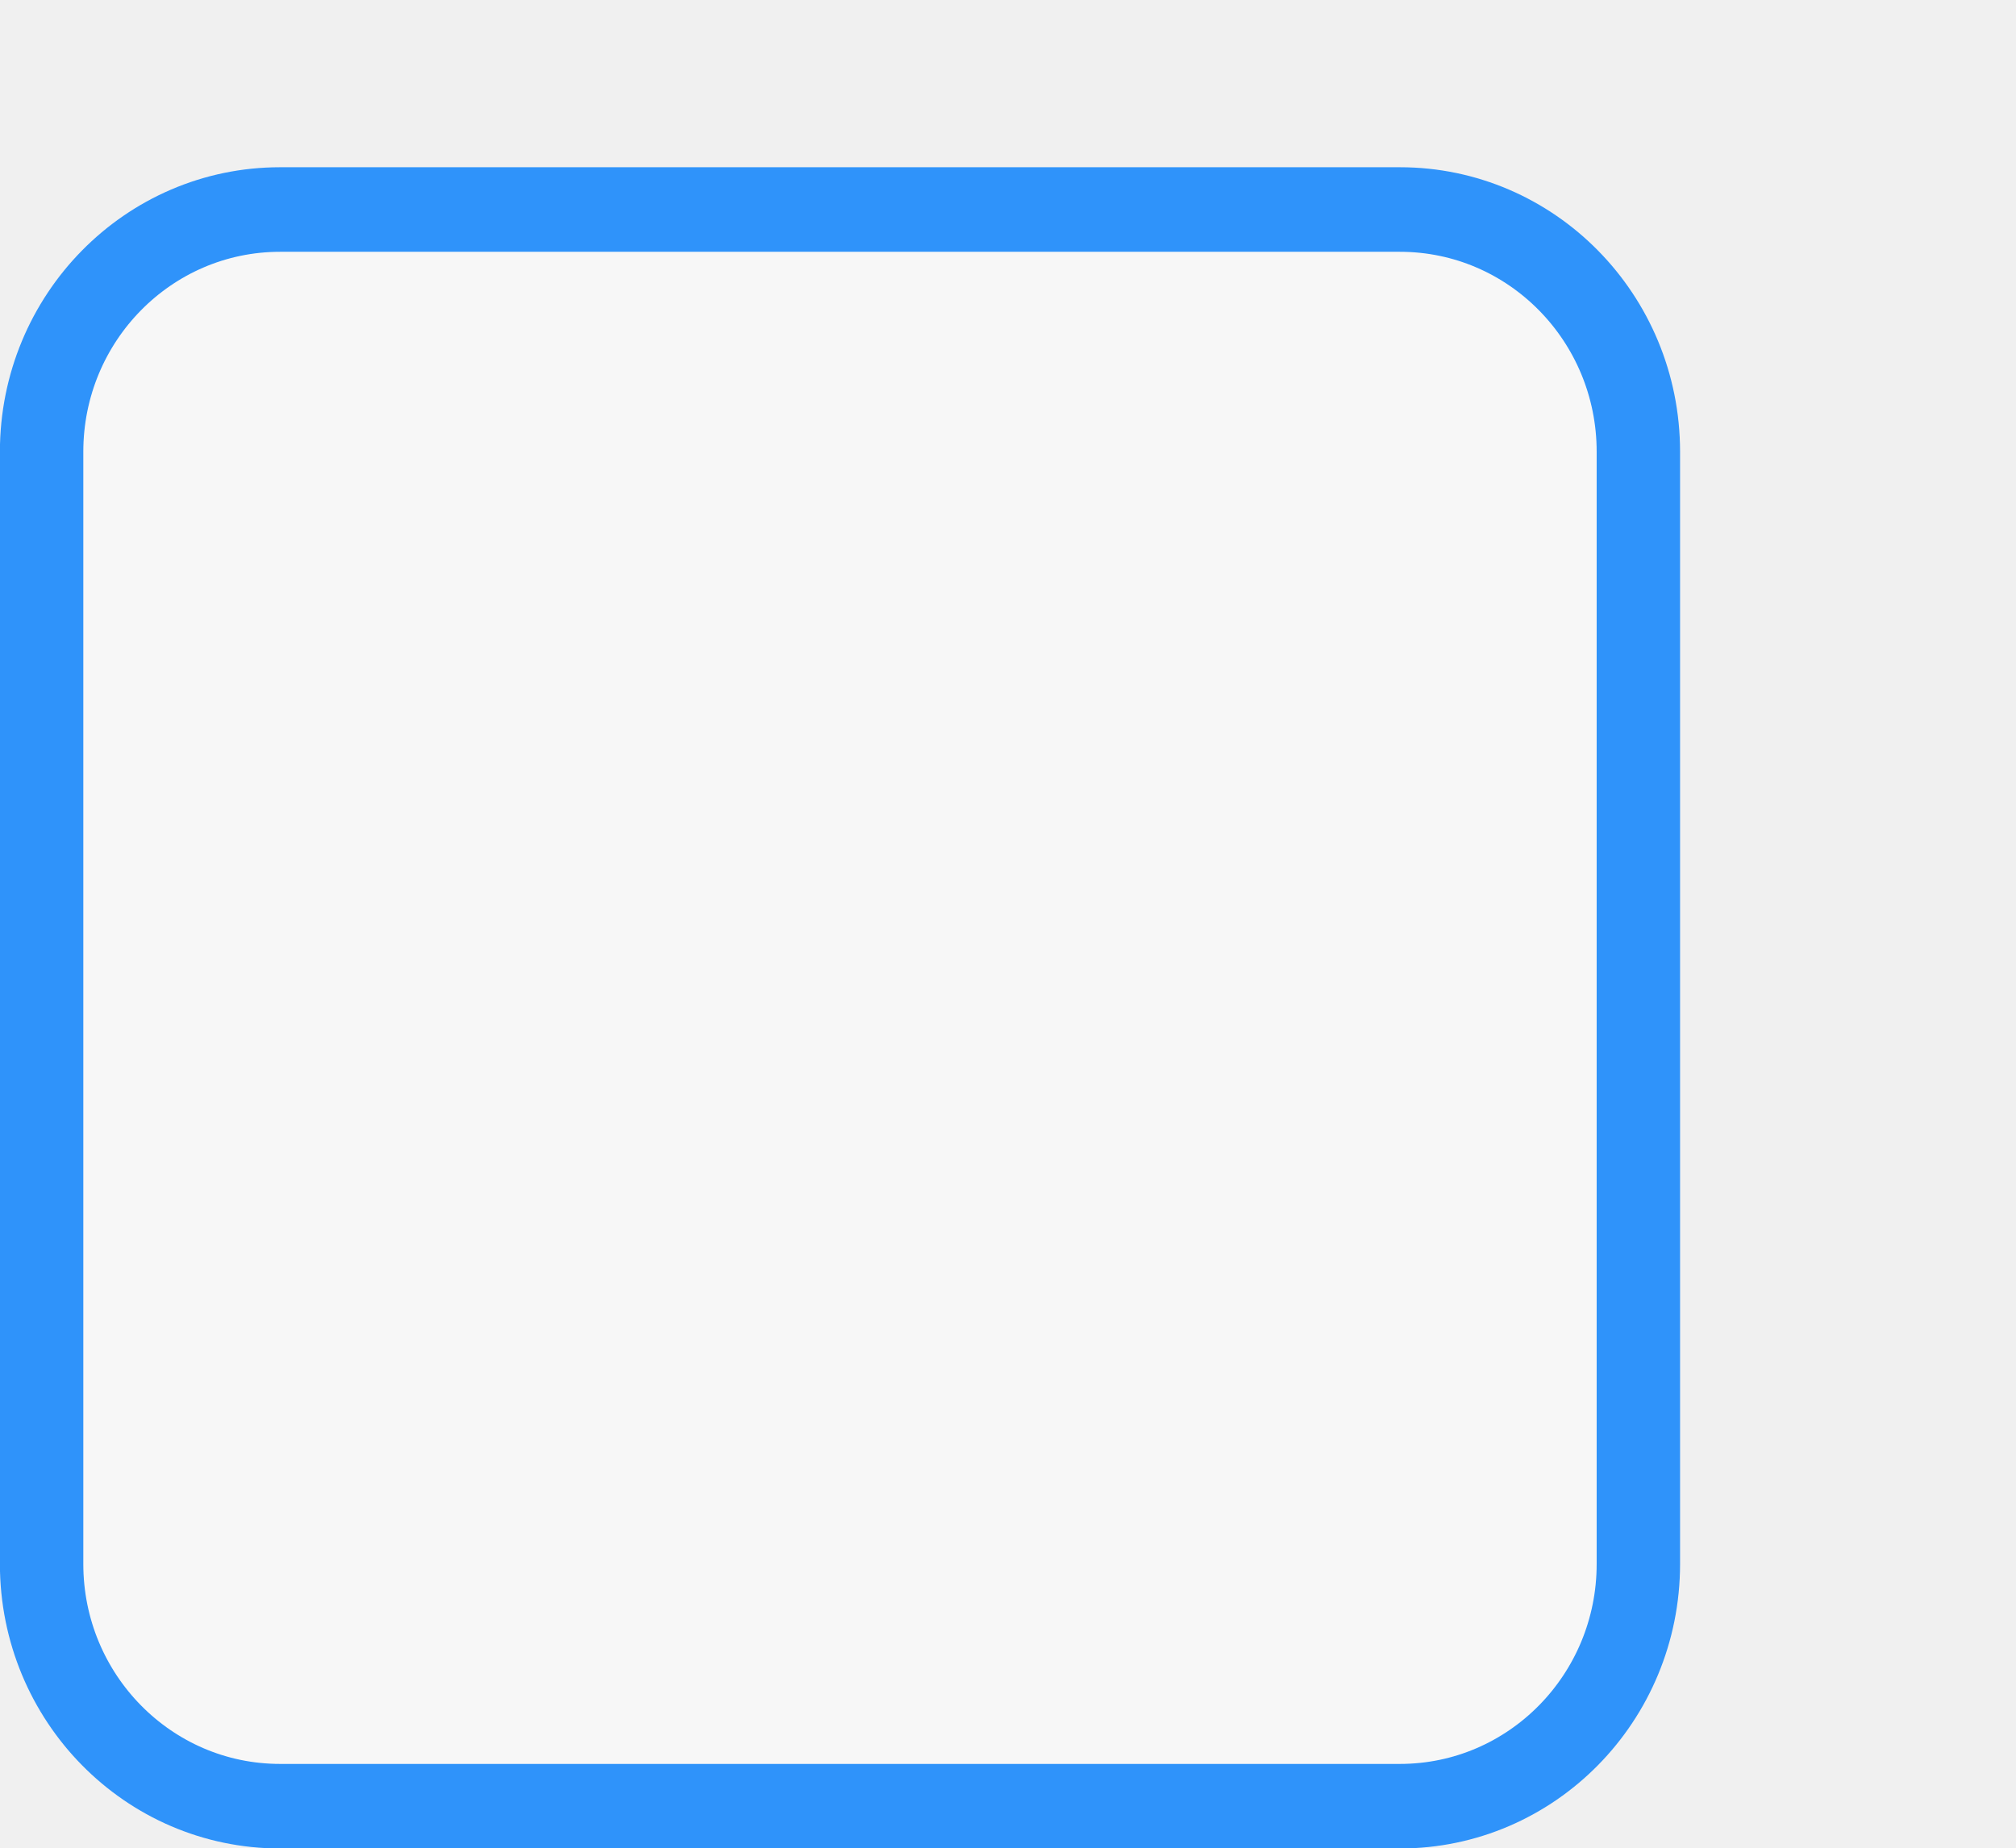
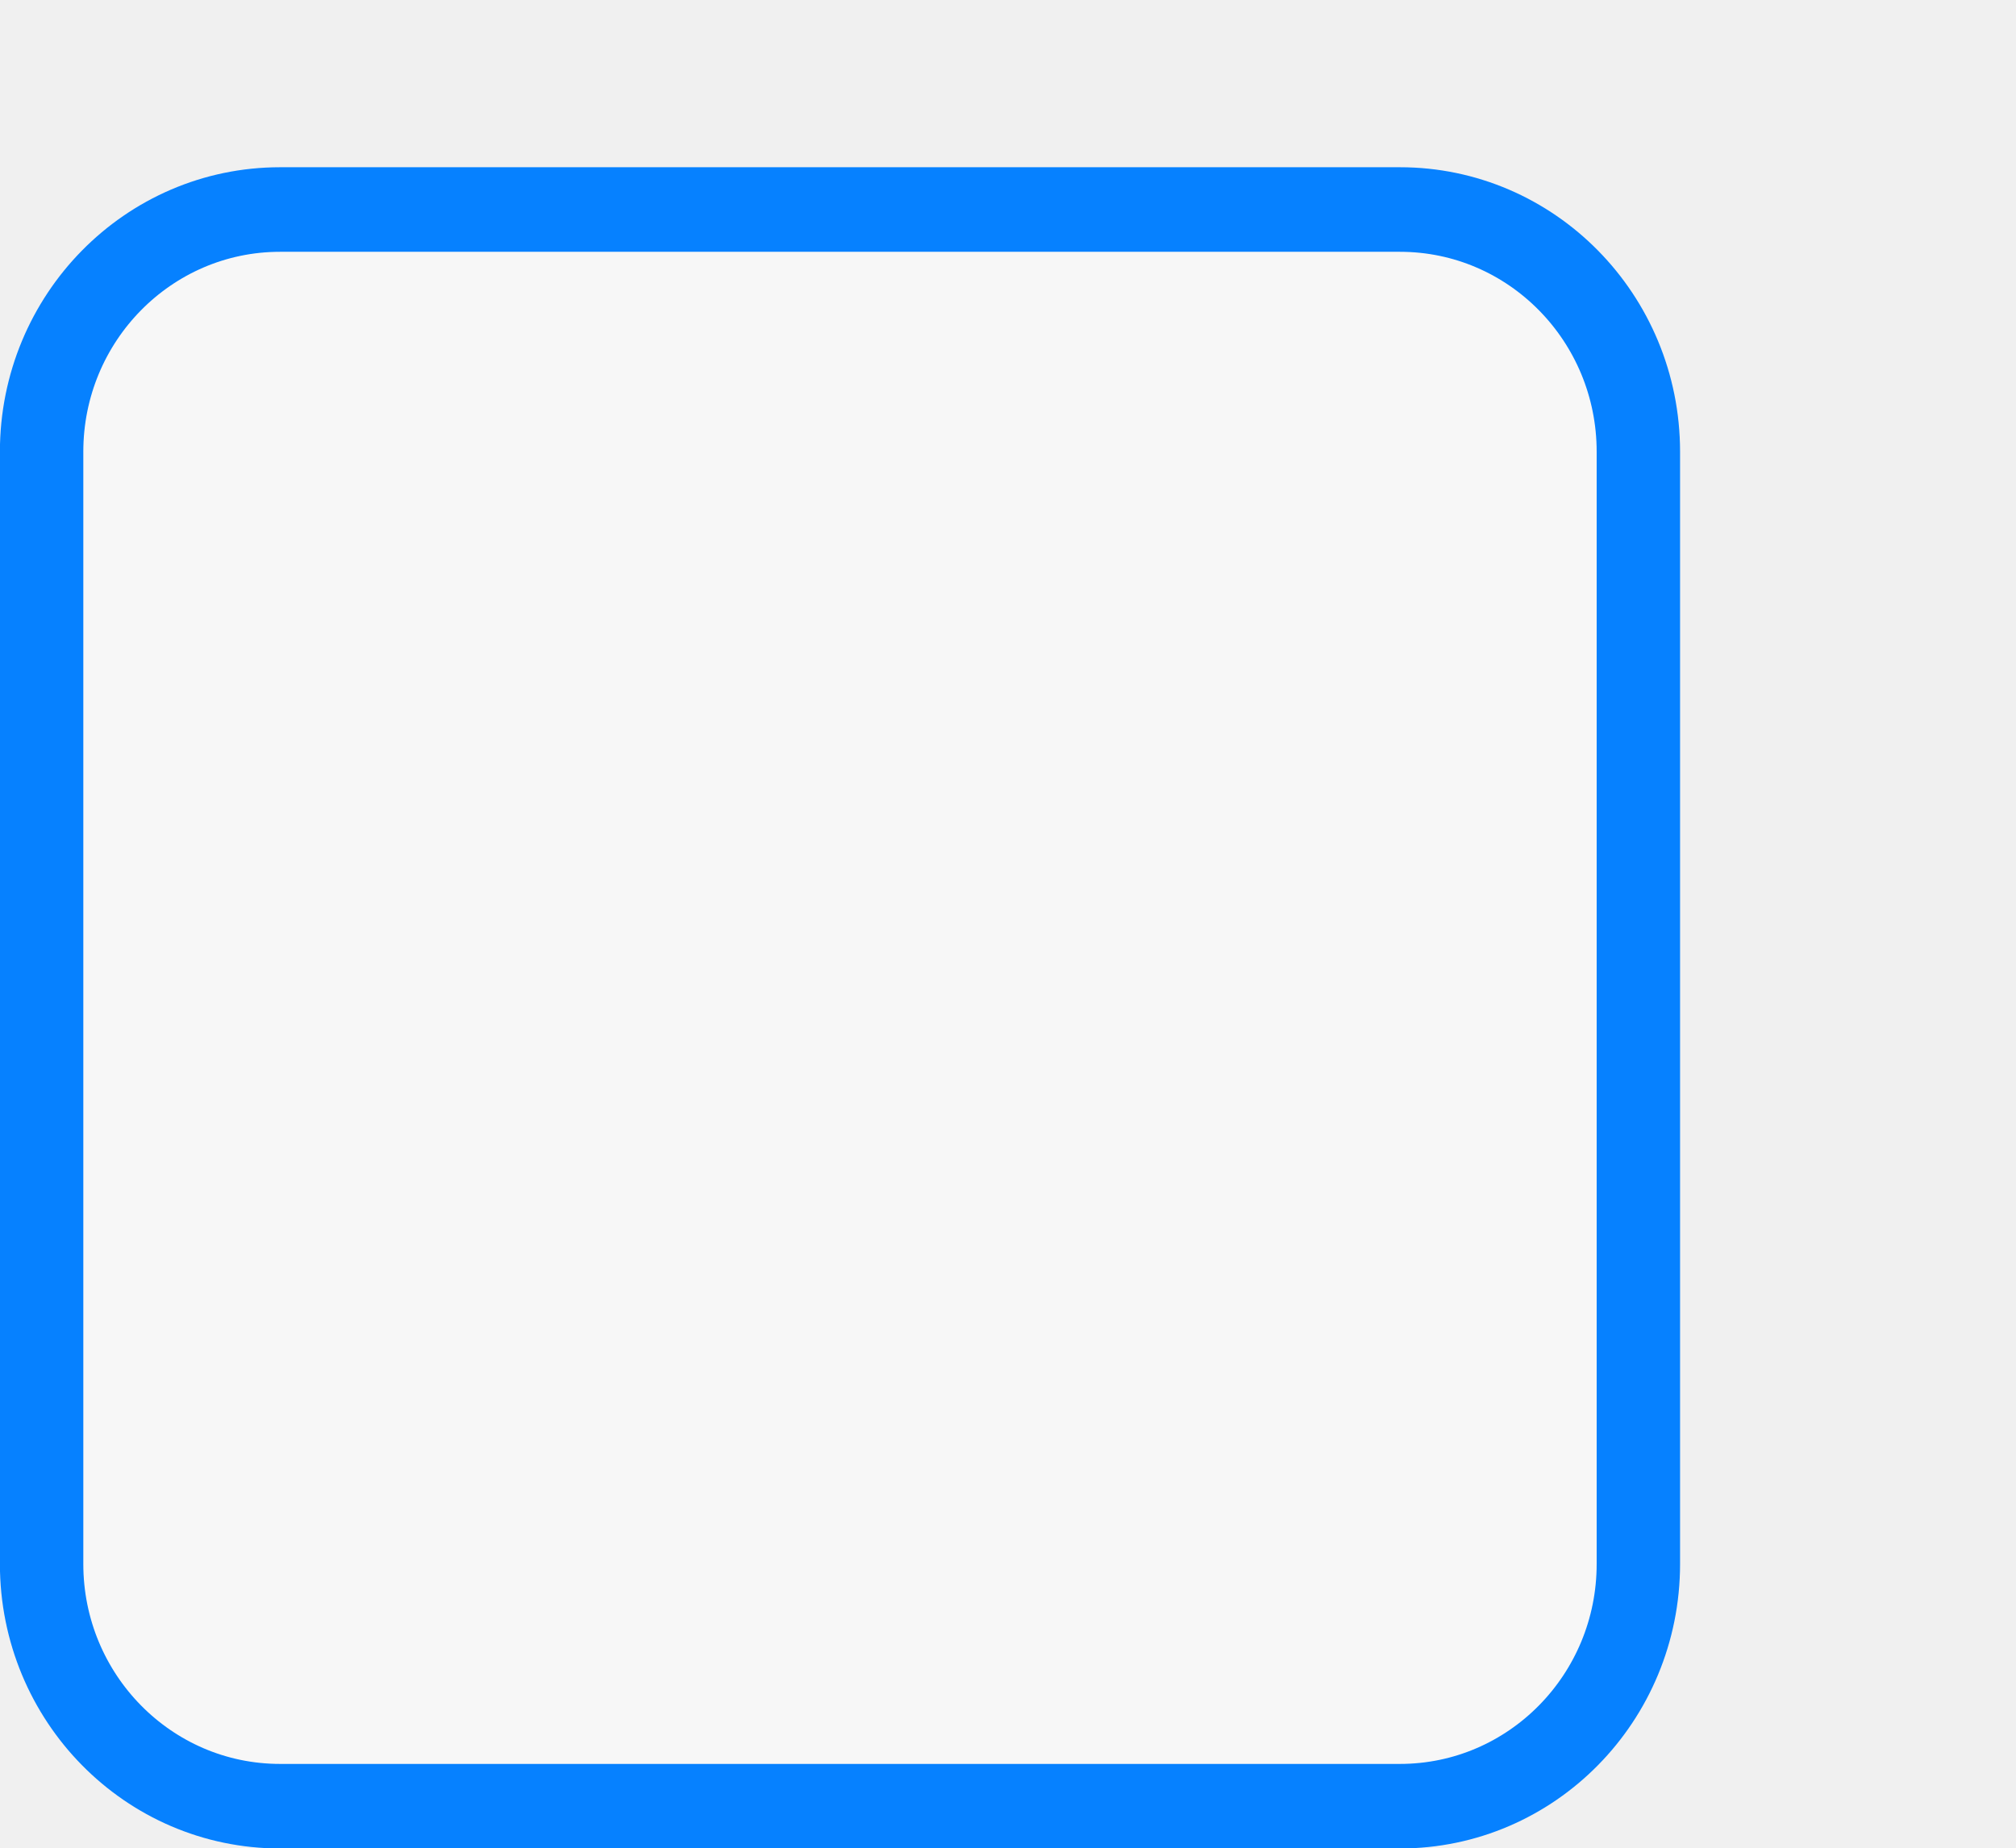
<svg xmlns="http://www.w3.org/2000/svg" xmlns:xlink="http://www.w3.org/1999/xlink" width="24" height="22" id="svg3199" version="1.1">
  <defs id="defs3201">
    <linearGradient id="linearGradient10013-4-63-6">
      <stop style="stop-color:#333333;stop-opacity:1;" offset="0" id="stop10015-2-76-1" />
      <stop style="stop-color:#292929;stop-opacity:1" offset="1" id="stop10017-46-15-8" />
    </linearGradient>
    <linearGradient id="linearGradient10597-5">
      <stop style="stop-color:#16191a;stop-opacity:1;" offset="0" id="stop10599-2" />
      <stop style="stop-color:#2b3133;stop-opacity:1" offset="1" id="stop10601-5" />
    </linearGradient>
    <linearGradient y2="-322.164" x2="921.225" y1="-330.051" x1="921.328" gradientTransform="matrix(1.591837,0,0,0.8571429,-1456.546,275.4519)" gradientUnits="userSpaceOnUse" id="linearGradient15374" xlink:href="#linearGradient10013-4-63-6" />
    <linearGradient gradientTransform="translate(-1199.985,216.3805)" y2="-227.08" x2="1203.918" y1="-217.567" x1="1203.918" gradientUnits="userSpaceOnUse" id="linearGradient15376" xlink:href="#linearGradient10597-5" />
    <linearGradient id="linearGradient5581-5-2-4-6-8-7-35-8">
      <stop id="stop5583-0-92-8-0-7-6-5-1" offset="0" style="stop-color:#454c4c;stop-opacity:1;" />
      <stop style="stop-color:#393f3f;stop-opacity:1;" offset="0.4" id="stop5585-4-7-2-7-9-9-92-0" />
      <stop id="stop5587-6-7-2-0-3-1-21-5" offset="1" style="stop-color:#2d3232;stop-opacity:1;" />
    </linearGradient>
  </defs>
  <g id="layer1" transform="translate(-342.5,-521.3622)">
    <g style="display:inline" id="use5671" transform="matrix(1.359411,0,0,1.356424,319.2059,481.9945)">
-       <rect transform="matrix(0.4730478,0,0,0.4807373,-6.360704,-29.39622)" rx="4.414" y="125.346" x="50.44" height="29.154" width="29.56" id="rect11803" style="color:#000000;display:inline;overflow:visible;visibility:visible;fill:#ffffff;fill-opacity:0.461;stroke:#2a91fa;stroke-width:1.544;stroke-linecap:butt;stroke-linejoin:round;stroke-miterlimit:4;stroke-dasharray:none;stroke-dashoffset:0;stroke-opacity:0.974;marker:none;enable-background:accumulate;font-variant-east_asian:normal;opacity:1;vector-effect:none;paint-order:normal" ry="4.423" />
+       <rect transform="matrix(0.4730478,0,0,0.4807373,-6.360704,-29.39622)" rx="4.414" y="125.346" x="50.44" height="29.154" width="29.56" id="rect11803" style="color:#000000;display:inline;overflow:visible;visibility:visible;fill:#ffffff;fill-opacity:0.461;stroke:#007eff;stroke-width:1.544;stroke-linecap:butt;stroke-linejoin:round;stroke-miterlimit:4;stroke-dasharray:none;stroke-dashoffset:0;stroke-opacity:0.974;marker:none;enable-background:accumulate;font-variant-east_asian:normal;opacity:1;vector-effect:none;paint-order:normal" ry="4.423" />
    </g>
    <rect style="color:#000000;display:inline;overflow:visible;visibility:visible;fill:none;stroke:none;stroke-width:2;marker:none;enable-background:accumulate" id="rect17347" width="21.944" height="21.944" x="342.299" y="521.584" />
  </g>
</svg>
